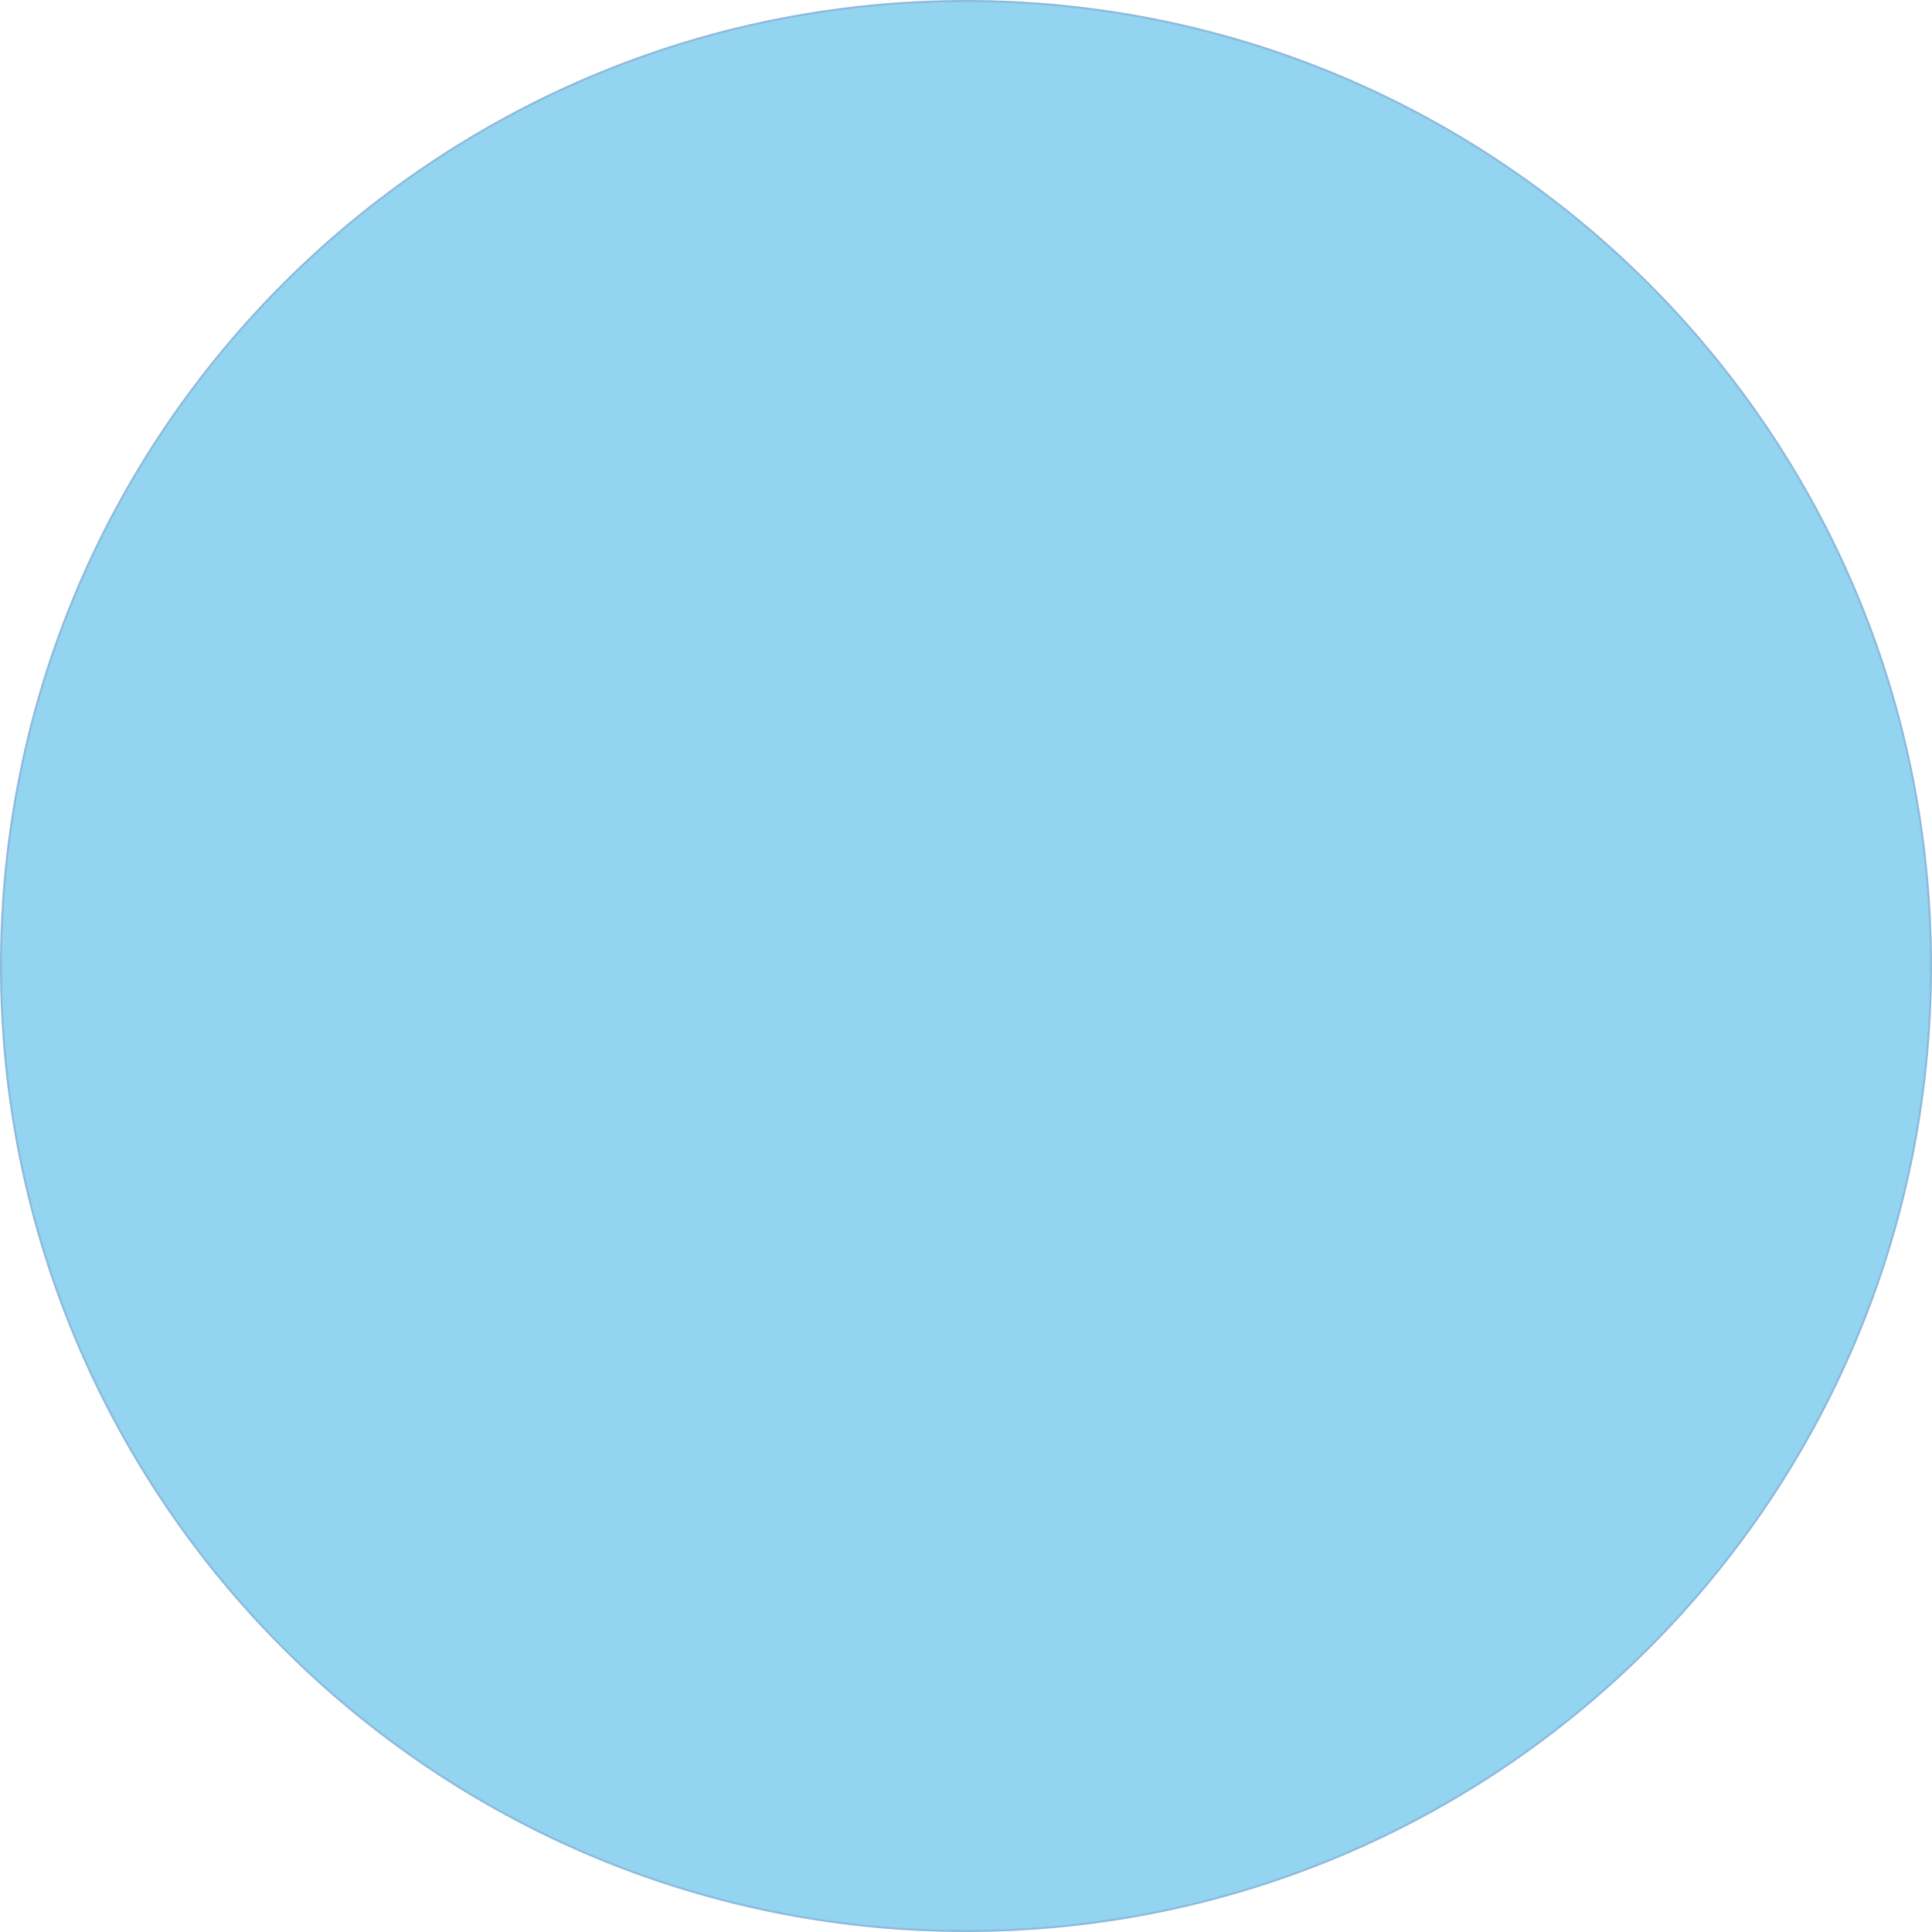
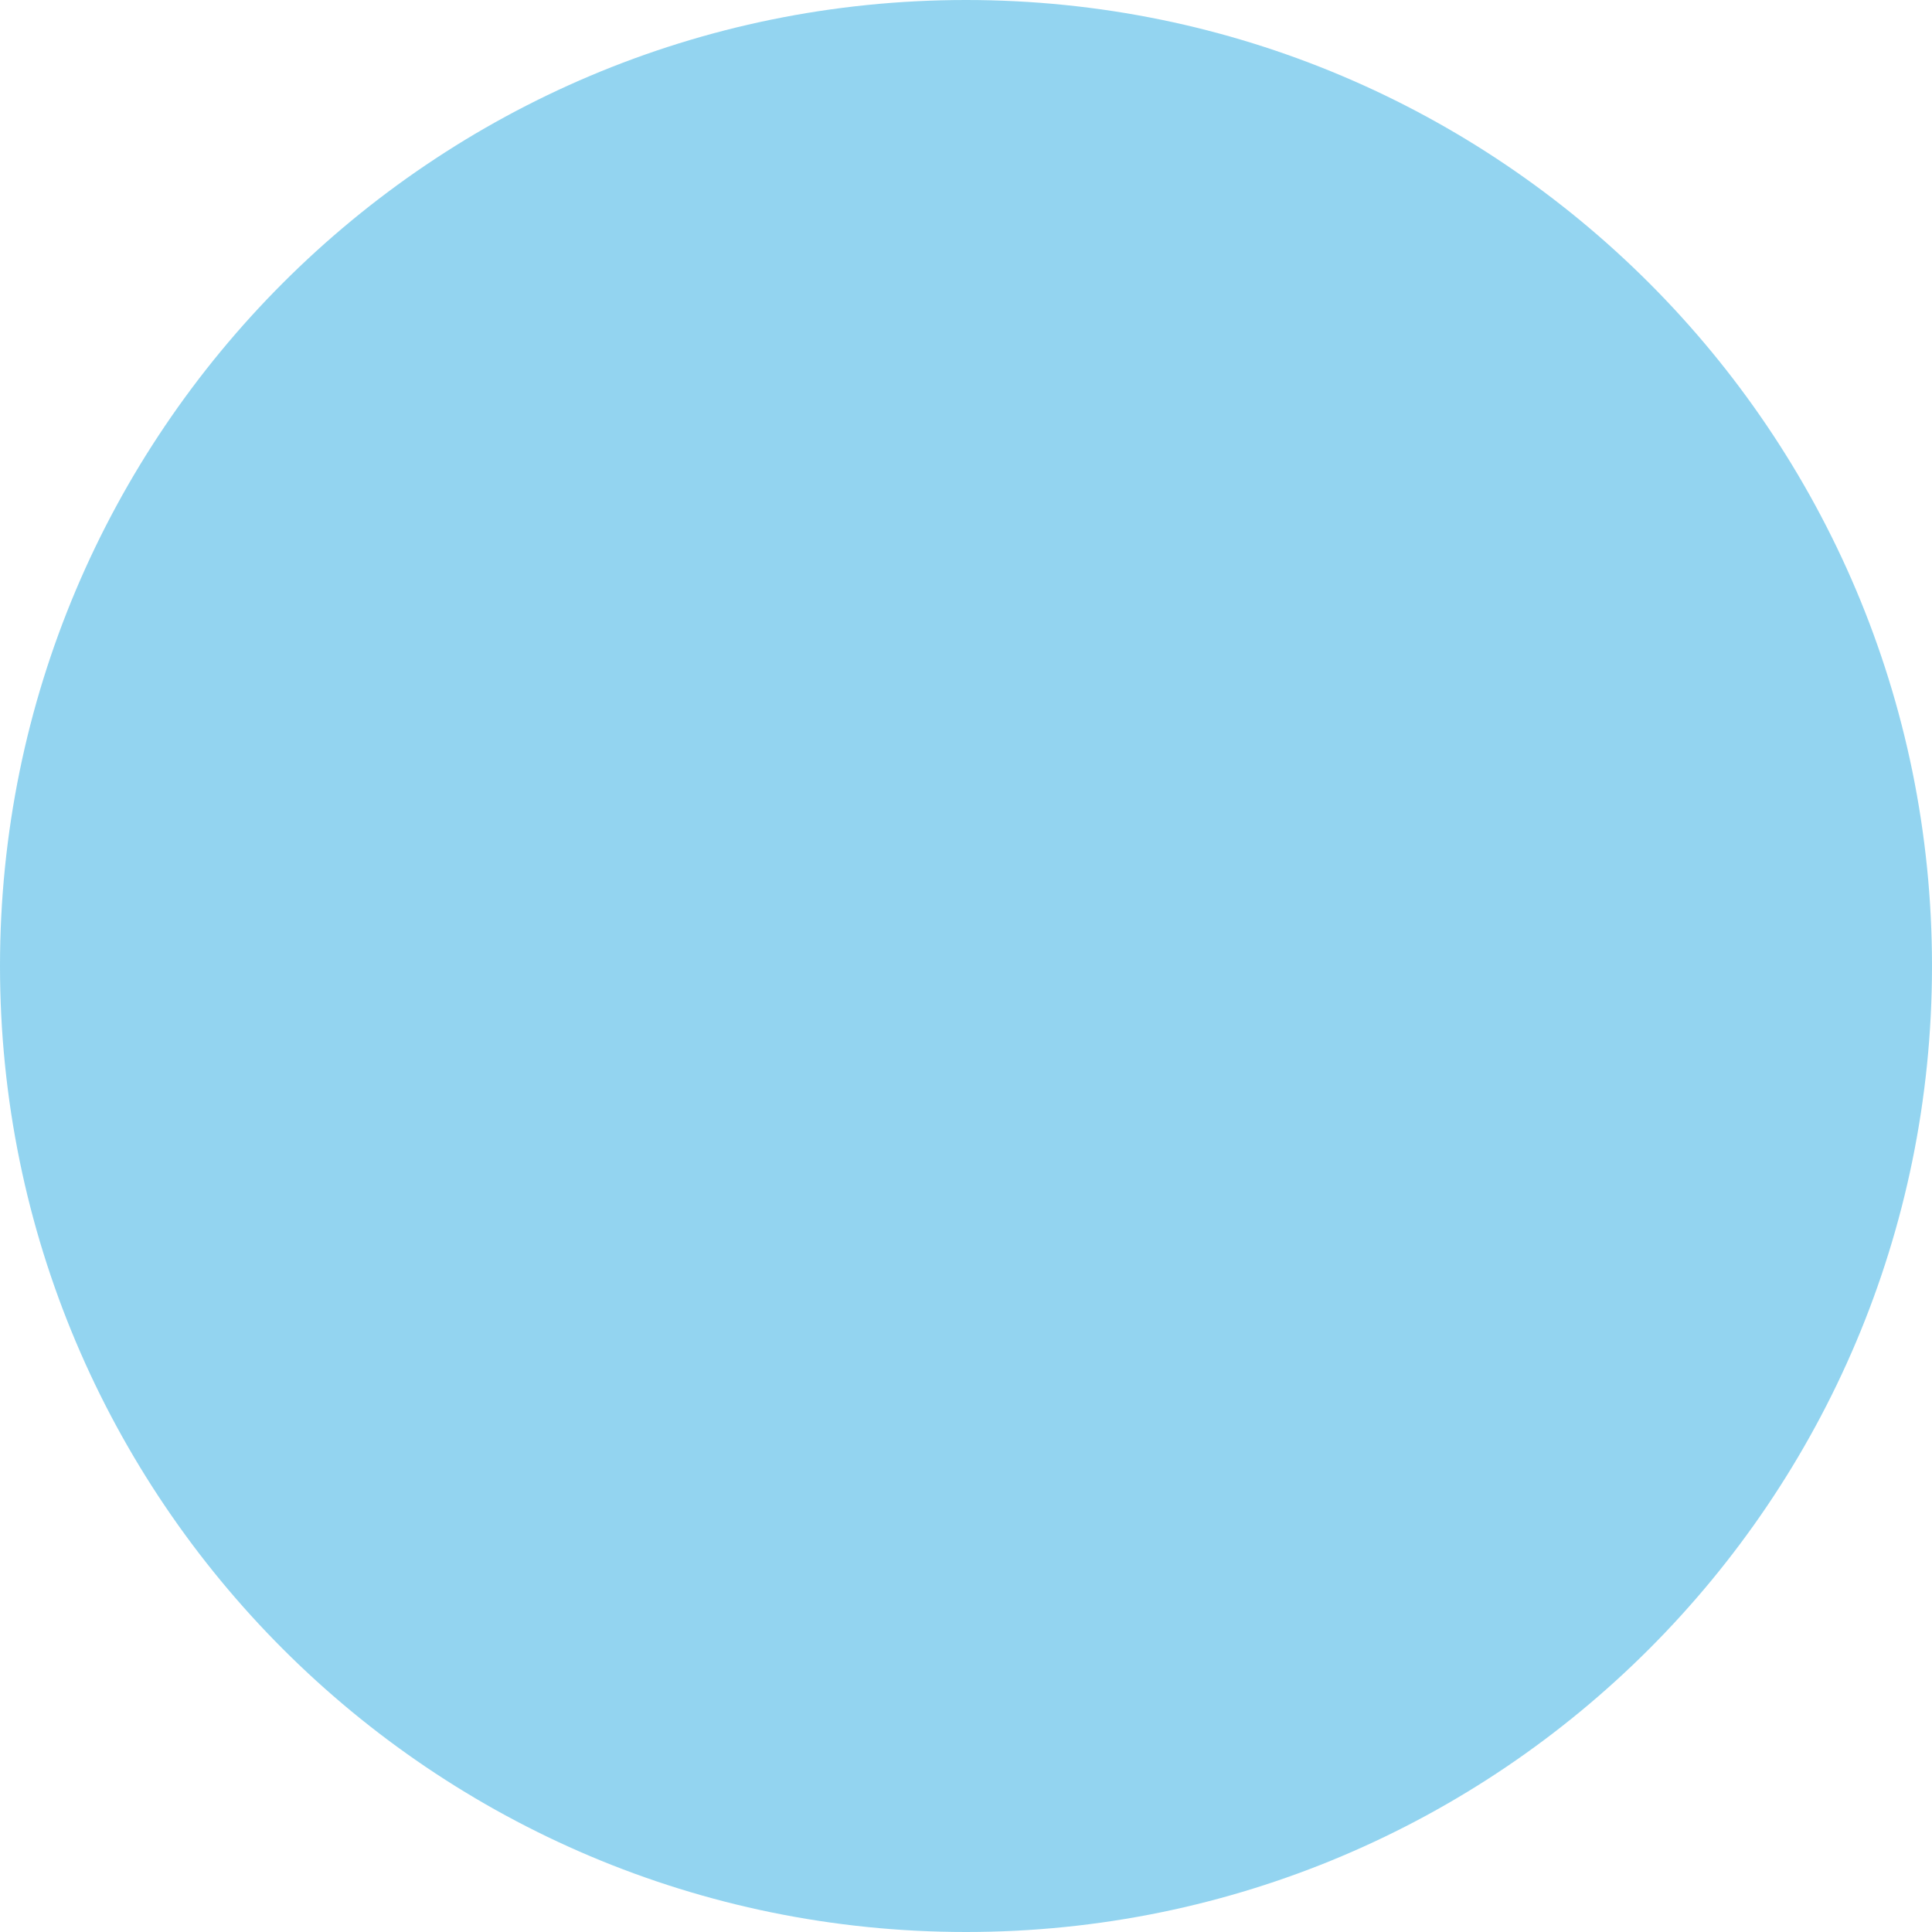
- <svg xmlns="http://www.w3.org/2000/svg" version="1.1" id="Layer_1" x="0px" y="0px" width="240.203px" height="240.203px" viewBox="0 0 240.203 240.203" enable-background="new 0 0 240.203 240.203" xml:space="preserve">
-   <path opacity="0.5" fill="#27AAE1" stroke="#1C75BC" stroke-width="0.25" stroke-miterlimit="10" d="M-342.148,20.859  c-2.594,1.906-10.014,18.255,5.025,26.752c9.765,5.517,20.183,5.94,28.249-3.479c6.992-8.164,4.474-18.783-3.222-26.322  c-9.006-8.821-17.718-8.278-27.052,1.048L-342.148,20.859z" />
-   <path opacity="0.5" fill="#27AAE1" stroke="#1C75BC" stroke-width="0.25" stroke-miterlimit="10" d="M-259.148,14.193  c-4.813,6.377-8.043,13.86-8.333,21.976c-0.192,5.378,3.414,8.969,6.666,12.856c2.396,2.865,4.896,7.236,8.667,8.509  c5.838,1.971,16.491,2.184,21.734-1.324c4.658-3.116,5.167-8.888,7.191-14.091c1.936-4.976,2.288-10.014,0.483-15.525  c-1.247-3.809-3.268-10.024-6.132-12.995c-3.613-3.748-11.706-4.569-16.676-3.765c-3.492,0.565-9.129,5.078-12.267,3.691  L-259.148,14.193z" />
-   <path opacity="0.5" fill="#27AAE1" stroke="#1C75BC" stroke-width="0.25" stroke-miterlimit="10" d="M-291.05,58.983  c-6.131,1.664-14.56,9.179-15.591,15.944c-0.873,5.725,3.868,12.264,9.259,13.057c5.996,0.882,12.299-0.003,17.258-3.083  c4.443-2.759,3.975-9.228,3.407-14.25c-0.633-5.593-4.665-12.246-11.333-11.668H-291.05z" />
-   <path opacity="0.5" fill="#27AAE1" stroke="#1C75BC" stroke-width="0.25" stroke-miterlimit="10" d="M-242.481,79.859  c7.511,3.15,10.826,15.129,8.925,22.518c-0.978,3.799-5.141,5.592-8.762,6.075c-3.158,0.421-10.894,1.574-13.764,0.34  c-5.37-2.308-9.083-11.523-9.066-16.949c0.02-6.188,3.813-9.519,9.074-11.574c3.736-1.46,6.693-1.742,10.926-1.742L-242.481,79.859z  " />
-   <path opacity="0.5" fill="#27AAE1" stroke="#1C75BC" stroke-width="0.25" stroke-miterlimit="10" d="M-175.815,19.193  c-6.919-6.616-14.972,4.446-17.84,9.917c-2.9,5.532-7.069,18.796-1.436,23.658c4.404,3.8,14.791,5.55,20.691,4.757  c3.843-0.517,7.816-3.7,10.333-6.591c3.729-4.285,2.579-10.115,2.585-15.741c0.006-5.772-3.679-8.59-7.426-12.242  c-1.248-1.216-2.271-2.944-3.907-3.425L-175.815,19.193z" />
-   <path opacity="0.5" fill="#27AAE1" stroke="#1C75BC" stroke-width="0.25" stroke-miterlimit="10" d="M-130.148,11.193  c-5.749,5.188-6.031,10.402-5.667,17.667c0.303,6.058-2.777,11.78-1.684,17.351c1.773,9.034,7.443,26.047,19.685,22.648  c5.29-1.469,8.806-9.026,9.333-13.926c0.624-5.794,2.007-10.647,2-16.742c-0.003-2.982,0.961-6.338-0.085-9.184  c-0.912-2.483-3.06-5.05-4.322-7.408c-2.115-3.951-4.89-9.998-9.593-11.667c-3.505-1.244-5.686,0.798-8.667,0.926L-130.148,11.193z" />
-   <path opacity="0.5" fill="#27AAE1" stroke="#1C75BC" stroke-width="0.25" stroke-miterlimit="10" d="M-345.736,69.651  c-2.688,1.508-3.656,3.917-2.999,7c0.547,2.567,2.353,3.241,3.257,5.668c0.722,1.939,0.933,6.236,0.417,8.34  c-0.5,2.035-2.284,3.426-3.008,5.326c-4.401,11.558,12.852,15.147,19.268,8.258c6.726-7.221,10.845-17.684,7.057-26.933  c-1.495-3.649-3.998-7.438-7.724-9.576c-5.388-3.091-10.363,0.546-15.6,0.583L-345.736,69.651z" />
-   <path opacity="0.5" fill="#27AAE1" stroke="#1C75BC" stroke-width="0.25" stroke-miterlimit="10" d="M-206.425,67.491  c-12.532-6.917-19.791,24.357-3.009,23.101c4.985-0.373,9.517-7.216,10.009-12.008c0.281-2.734-0.25-6.676-3.999-9.343  L-206.425,67.491z" />
-   <path opacity="0.5" fill="#27AAE1" stroke="#1C75BC" stroke-width="0.25" stroke-miterlimit="10" d="M-158.815,75.526  c-6.758-0.171-10.811,11.915-11.341,16.974c-0.404,3.853-0.109,8.404,0.267,12.084c0.272,2.657-0.215,6.38,0.642,8.942  c0.908,2.717,3.449,4.606,4.792,7.006c1.535,2.744,1.985,4.73,5.308,5.344c5.413,1.001,9.815-2.841,13.259-6.091  c7.534-7.11,18.654-10.699,15.733-22.95c-1.146-4.81-1.707-10.43-3.327-14.975c-1.018-2.856-4.254-3.916-6.69-5.685  c-2.349-1.706-4.958-5.257-7.634-5.991c-2.43-0.666-7.726,1.9-8.399,4.283c-0.562,0.065-1.37,0.193-1.942,0.058L-158.815,75.526z" />
-   <path opacity="0.5" fill="#27AAE1" stroke="#1C75BC" stroke-width="0.25" stroke-miterlimit="10" d="M-337.815,141.526  c4.645,7.33,8.631,12.246,10.684,21.011c1.748,7.463,1.955,16.543,5.908,23.339c2.439,4.194,6.785,10.608,11.467,12.335  c3.897,1.437,7.503,1.358,10.366-1.668c1.971-2.083,4.34-4.861,4.915-7.618c1.216-5.832-0.329-12.755-0.006-18.732  c0.422-7.831-0.271-15.514-3.741-22.676c-6.053-12.495-17.869-22.976-31.926-24.341c-5.561-0.541-9.411-0.359-11.584,5.025  c-1.833,4.54-1.585,7.094,0.918,10.992L-337.815,141.526z" />
-   <path opacity="0.5" fill="#27AAE1" stroke="#1C75BC" stroke-width="0.25" stroke-miterlimit="10" d="M-269.973,135.632  c0.574,1.561-5.028,8.098-4.842,12.234c0.285,6.332,3.836,13.109,8.658,17.334c3.363,2.947,6.593,3.14,10.949,3.333  c5.064,0.225,10.567,0.824,15.059-1.749c11.611-6.653,12.244-28.334,3.992-37.76c-5.468-6.245-11.236-5.303-18.982-4.581  c-3.949,0.368-5.939,1.563-8.917,4.091c-1.708,1.451-2.592,1.158-4.342,2.991L-269.973,135.632z" />
-   <path opacity="0.5" fill="#27AAE1" stroke="#1C75BC" stroke-width="0.25" stroke-miterlimit="10" d="M-178.148,146.192  c-5.349,0-11.252-0.844-16.242,1.252c-5.135,2.158-11.207,6.02-15.1,10.074c-5.44,5.666-4.365,13.261,3.317,15.416  c9.749,2.733,21.094,5.112,31.449,3.332c6.733-1.158,15.329-7.207,19.752-12.397c1.882-2.208,3.78-5.978,3.832-8.925  c0.073-4.149-2.775-4.482-5.916-6.176c-3.158-1.703-5.403-3.782-9.084-3.907c-3.027-0.103-5.987,1.005-9.008,0.667L-178.148,146.192  z" />
-   <path opacity="0.5" fill="#27AAE1" stroke="#1C75BC" stroke-width="0.25" stroke-miterlimit="10" d="M-201.482,109.526  c-6.028-0.398-10.405,8.671-9.666,13.759c0.811,5.574,7.077,8.826,12.323,6.915c7.598-2.769,10.893-22.084,0.01-20.674H-201.482z" />
-   <path opacity="0.5" fill="#27AAE1" stroke="#1C75BC" stroke-width="0.25" stroke-miterlimit="10" d="M-288.482,104.192  c-5.363-1.521-9.501-0.515-12.343,4.242c-1.461,2.447-4.553,7.258-3.656,10.425c0.758,2.672,4.108,4.013,6.758,4.583  c4.149,0.893,11.381-2.22,12.833-6.325c1.145-3.236,1.44-11.433-2.926-12.259L-288.482,104.192z" />
-   <path opacity="0.5" fill="#27AAE1" stroke="#1C75BC" stroke-width="0.25" stroke-miterlimit="10" d="M-121.815,125.192  c-16.116,3.069-22.631,21.882-11.933,34.083c9.102,10.379,23.172,10.933,36.384,8.933c13.107-1.984,23.216-9.629,22.215-23.733  c-0.598-8.426-5.433-20.922-13.343-25.201c-5.15-2.786-12.195-4.414-18.006-2.324c-5.285,1.901-9.519,5.442-14.318,7.242  L-121.815,125.192z" />
-   <path opacity="0.5" fill="#27AAE1" stroke="#1C75BC" stroke-width="0.25" stroke-miterlimit="10" d="M-91.482,78.192  c-5.722,1.492-26.62,7.055-24.357,16.759c2.097,8.991,24.62,9.613,30.632,5.168c3.759-2.779,7.14-12.283,5.399-17.268  c-1.045-2.992-6.446-4.657-9.008-5.326L-91.482,78.192z" />
-   <path opacity="0.5" fill="#27AAE1" stroke="#1C75BC" stroke-width="0.25" stroke-miterlimit="10" d="M-75.815,11.192  c3.621-1.811,9.761-0.712,13.551-0.055c8.011,1.388,18.175,4.362,24.216,10.057c7.37,6.949,9.221,14.625,9.232,24.534  c0.01,8.182-1.508,13.625-8.657,18.047c-7.073,4.375-17.251,7.932-25.707,7.416c-6.58-0.401-15.197-5.62-20.66-9.348  c-4.672-3.189-6.865-6.577-7.885-12.05c-1.689-9.055-3.219-21.234,3.51-28.774c3.037-3.402,8.189-5.771,11.4-8.827L-75.815,11.192z" />
-   <path opacity="0.5" fill="#27AAE1" stroke="#1C75BC" stroke-width="0.25" stroke-miterlimit="10" d="M-24.815,80.859  c-12.938-0.306-23.936,4.967-31.746,15.314c-6.732,8.92-7.744,25.66-5.408,36.104c3.402,15.216,21.058,15.96,31.172,6.907  c13.309-11.912,25.042-26.195,22-45.341c-0.992-6.242-6.188-11.828-12.018-13.317L-24.815,80.859z" />
-   <path opacity="0.5" fill="#27AAE1" stroke="#1C75BC" stroke-width="0.25" stroke-miterlimit="10" d="M-246.648,221.359  c-11.163,9.582-30.769,21.696-38.099,3.038c-3.879-9.875-7.747-39.571,11.576-35.462c9.835,2.091,32.286,16.241,26.023,27.924  L-246.648,221.359z" />
-   <path opacity="0.5" fill="#27AAE1" stroke="#1C75BC" stroke-width="0.25" stroke-miterlimit="10" d="M-186.518,254.677  c-8.977-1.105-23.469-4.225-27.446-13.632c-5.62-13.294,12.183-24.917,21.791-29.384c9.373-4.358,18.721-4.48,26.278,2.938  c7.08,6.951,16.45,18.259,16.883,28.665c0.504,12.103-9.587,16.501-19.506,16.414c-4.972-0.044-8.58-4.462-13.5-3.5  L-186.518,254.677z" />
-   <path opacity="0.5" fill="#27AAE1" stroke="#1C75BC" stroke-width="0.25" stroke-miterlimit="10" d="M-57.392,198.459  c-24.756,0.158-46.041,16.323-55.006,39.489c-5.696,14.715-1.556,28.213,14.034,33.658c24.376,8.514,58.656,2.938,67.375-24.997  c2.085-6.681,1.778-15.052,2.109-22.01c0.278-5.845-0.224-10.047-3.887-14.776c-3.93-5.075-10.317-11.667-17.125-10.865  L-57.392,198.459z" />
-   <path opacity="0.5" fill="#27AAE1" stroke="#1C75BC" stroke-width="0.25" stroke-miterlimit="10" d="M-149.648,187.859  c2.798-3.162,4.368-12.94,10.514-11.532c4.027,0.922,10.408,13.988,8.021,18.055c-2.289,3.9-14.88-1.386-17.536-3.523  L-149.648,187.859z" />
-   <path opacity="0.5" fill="#27AAE1" stroke="#1C75BC" stroke-width="0.25" stroke-miterlimit="10" d="M-334.148,213.359  c9.24-1.211,23.994,12.472,16.818,21.641c-5.879,7.511-22.299,13.162-27.831,3.383c-2.228-3.938-4.337-13.277-2.374-17.913  c1.644-3.881,6.408-4.696,9.887-5.611L-334.148,213.359z" />
-   <path opacity="0.5" fill="#27AAE1" stroke="#1C75BC" stroke-width="0.25" stroke-miterlimit="10" d="M-305.083,287.652  c10.99-8.57,31.238-9.758,44.633-11.398c7.989-0.979,17.971-1.786,25.768,0.398c8.761,2.455,16.475,11.361,7.001,17.889  c-13.774,9.491-31.001,8.981-45.905,13.709c-7.542,2.393-14.469,5.332-21.998,6.791c-9.58,1.856-18.398,0.683-27.913,0.524  c-1.588-2.488-4.528-2.105-5.585-5.415c-1.078-3.373,0.876-6.635,3.122-8.873c3.983-3.969,9.687-7.351,14.876-9.125  L-305.083,287.652z" />
-   <circle opacity="0.5" fill="#27AAE1" stroke="#1C75BC" stroke-width="0.25" stroke-miterlimit="10" cx="120.102" cy="120.102" r="119.977" />
+ <svg xmlns="http://www.w3.org/2000/svg" version="1.1" id="Layer_1" x="0px" y="0px" width="78px" height="78px" viewBox="0 0 78 78" enable-background="new 0 0 78 78" xml:space="preserve">
+   <circle opacity="0.5" fill="#27AAE1" stroke="#1C75BC" stroke-width="0.001" stroke-miterlimit="10" cx="39" cy="39" r="39" />
  <g>
</g>
  <g>
</g>
  <g>
</g>
  <g>
</g>
  <g>
</g>
  <g>
</g>
</svg>
